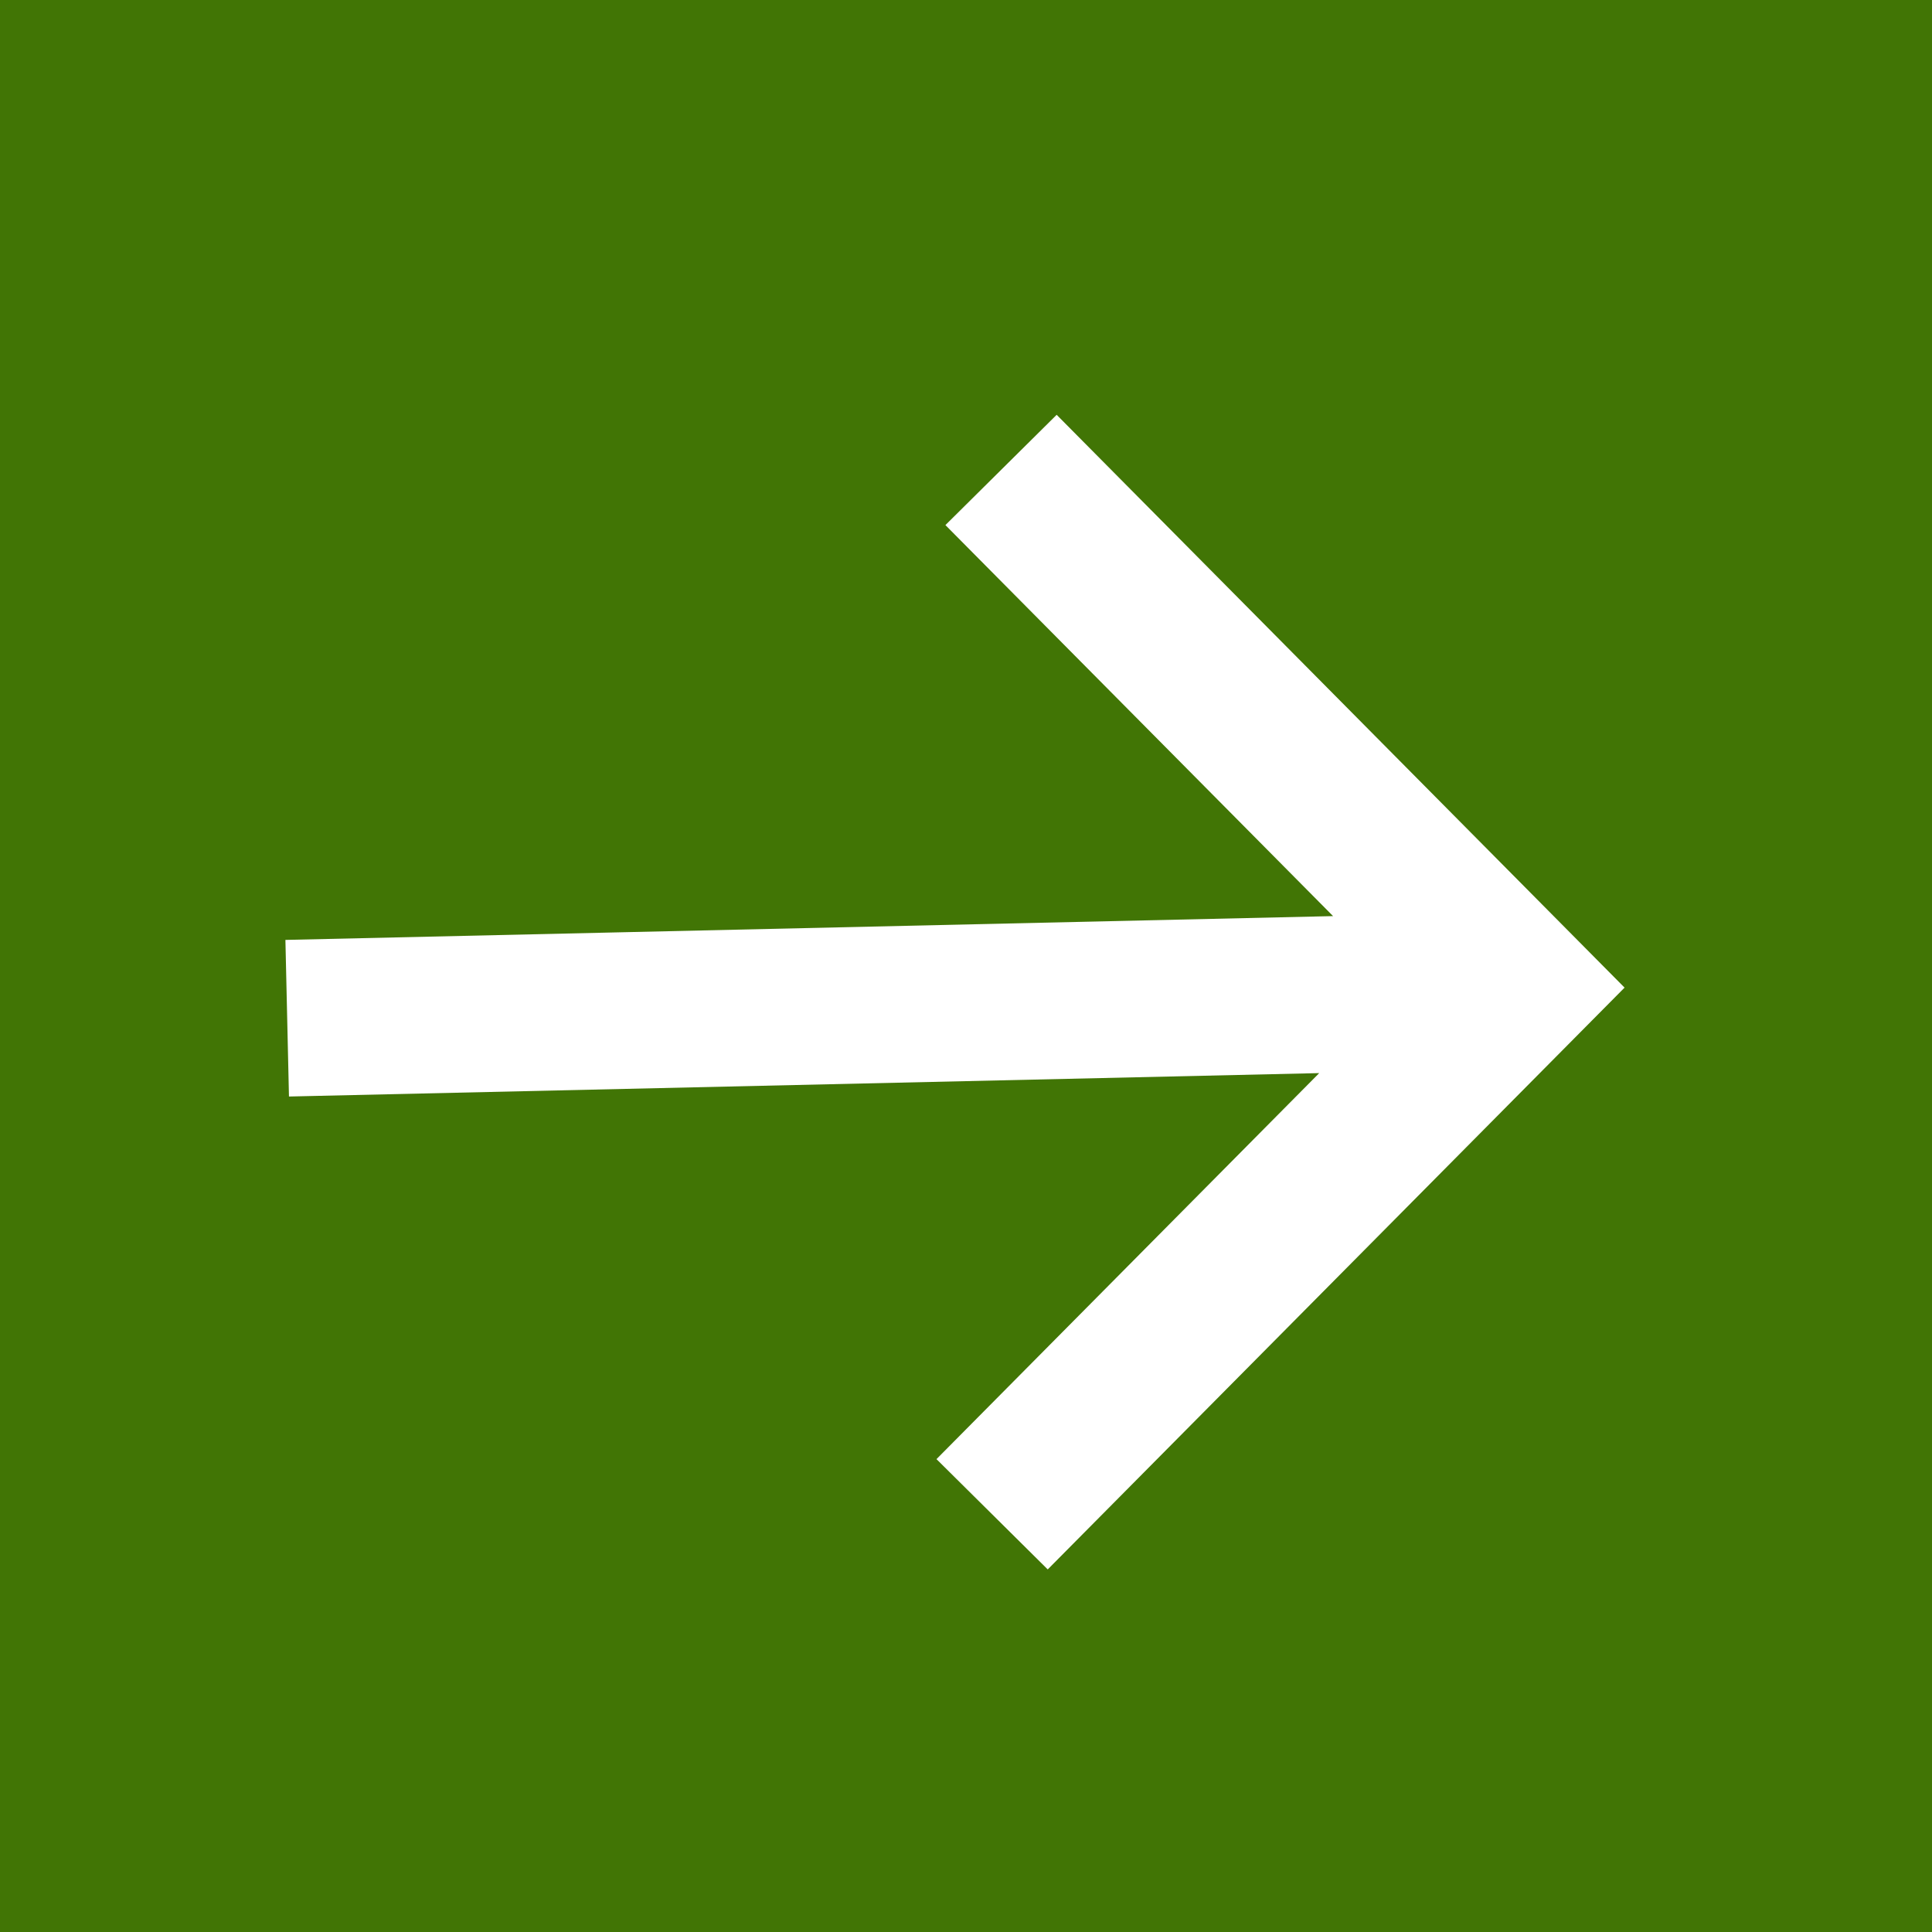
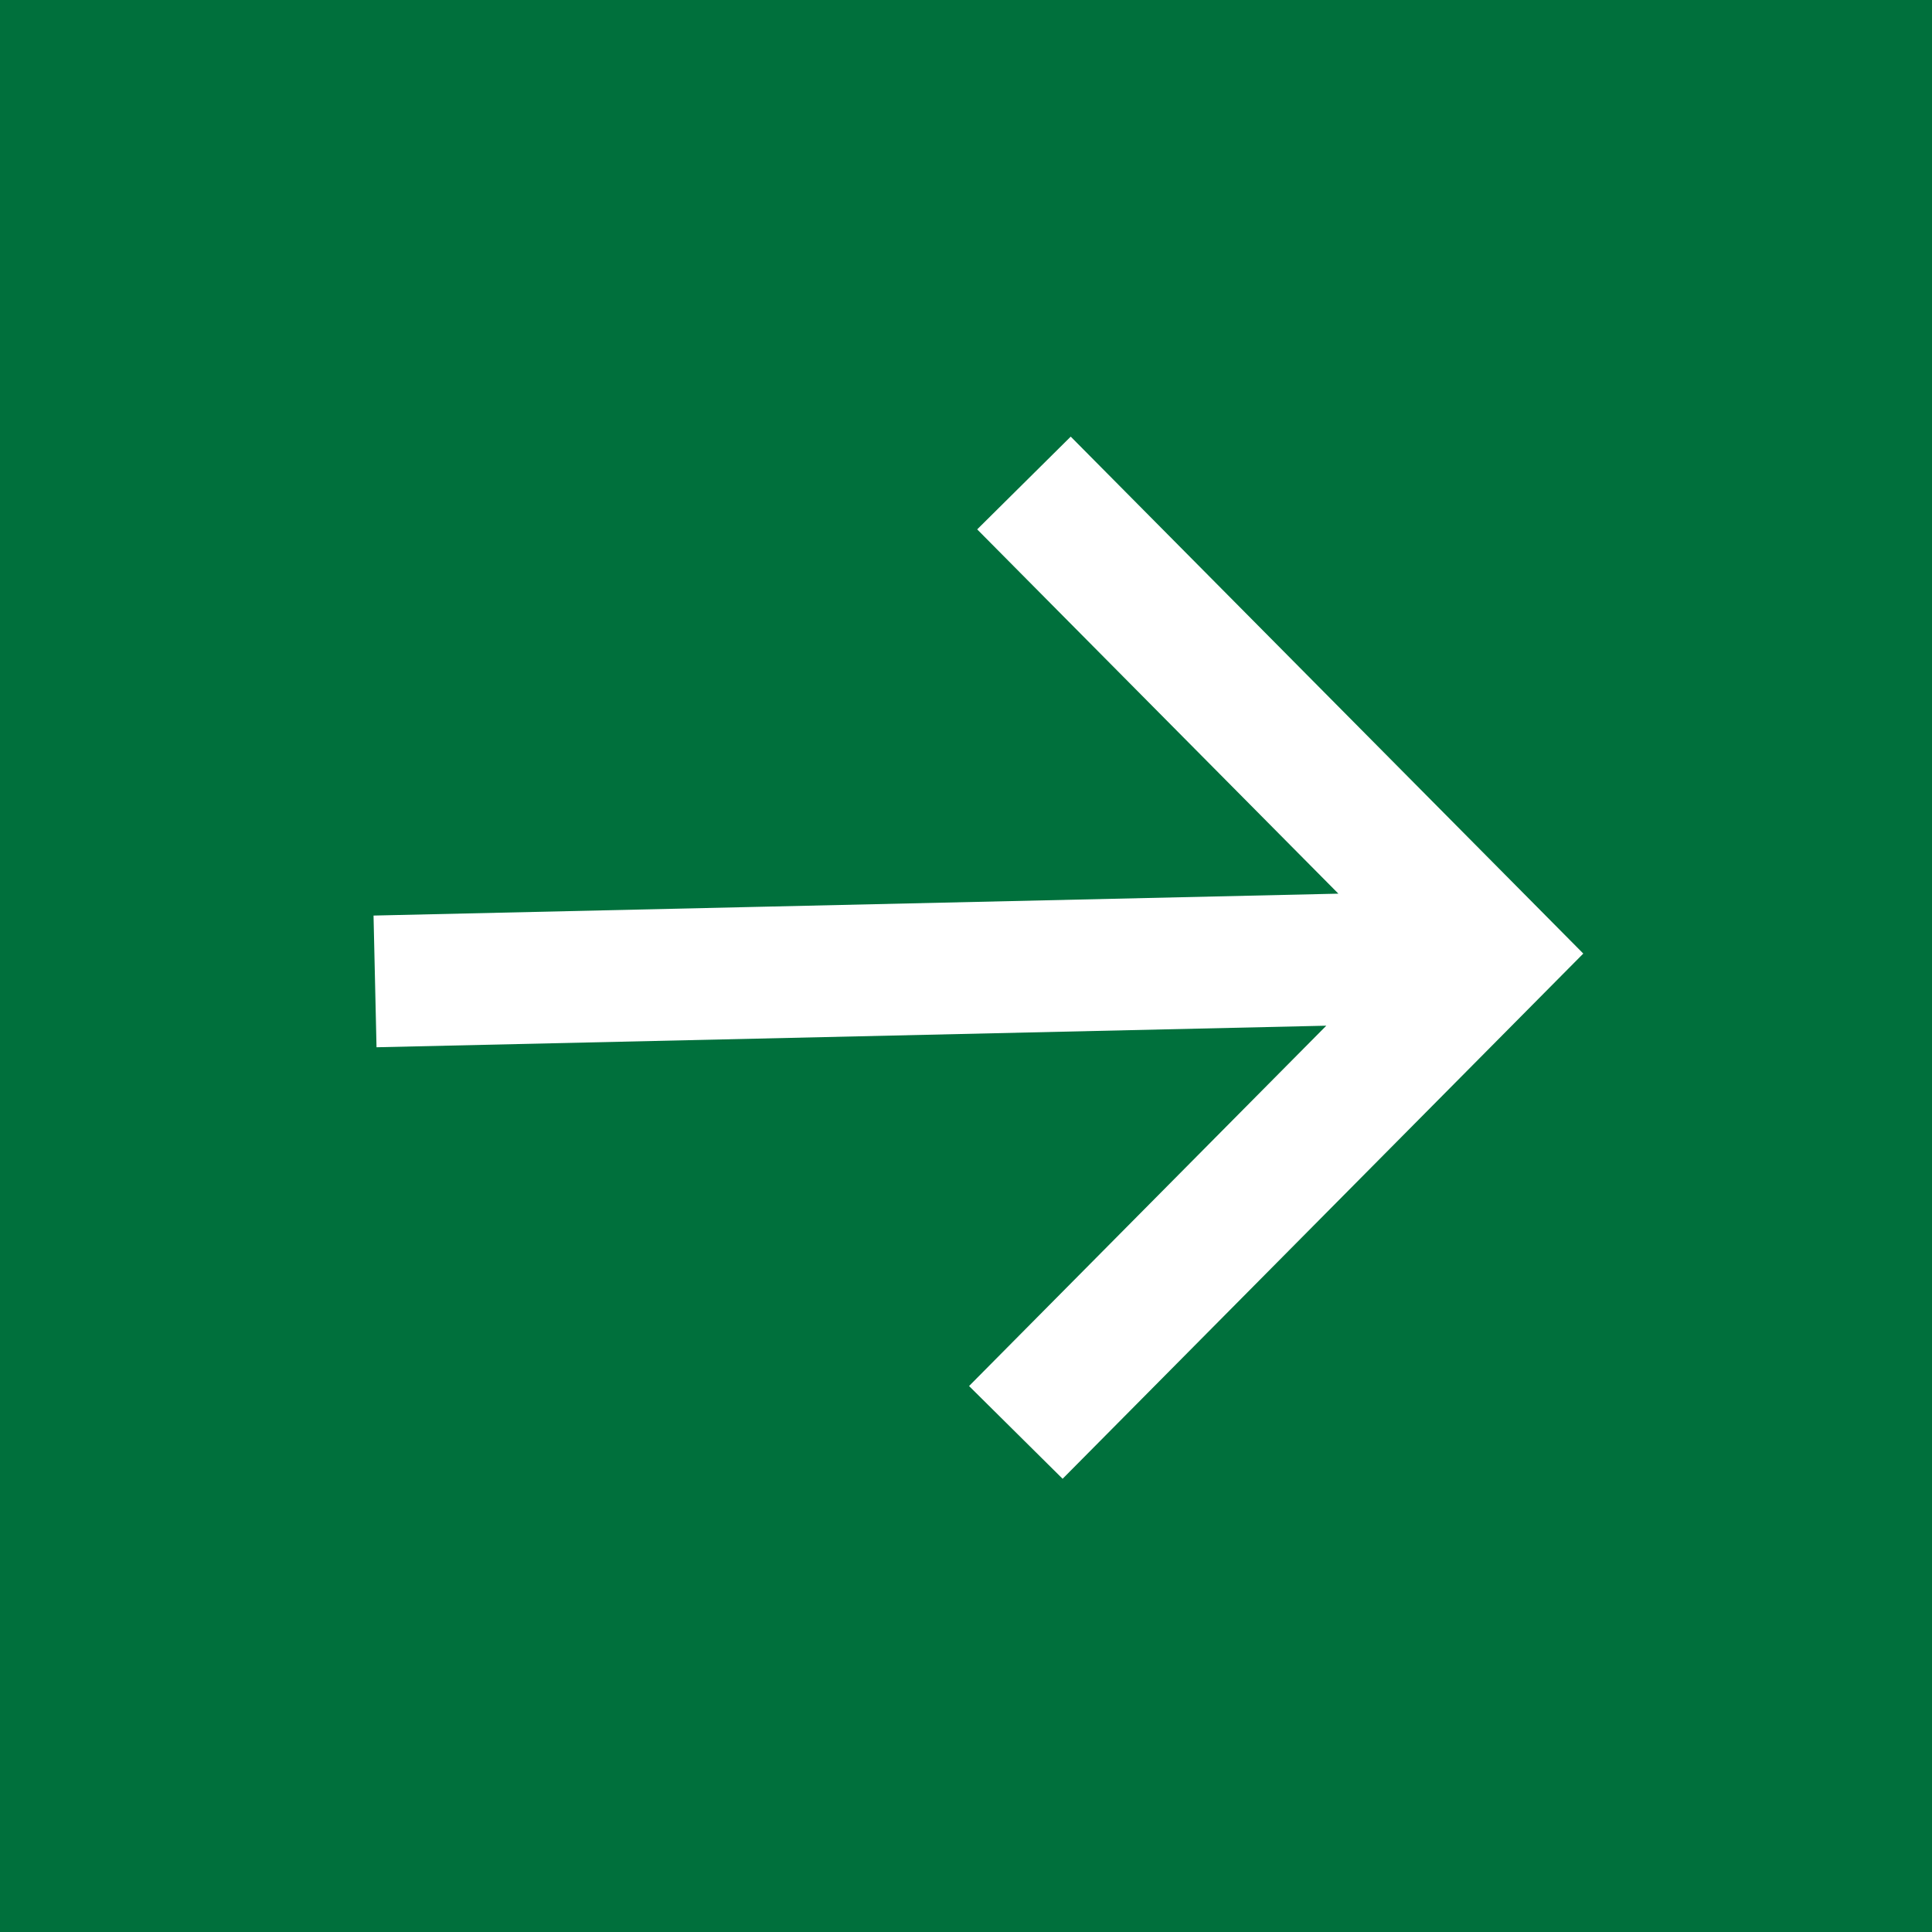
- <svg xmlns="http://www.w3.org/2000/svg" width="37px" height="37px" viewBox="0 0 37 37" version="1.1">
+ <svg xmlns="http://www.w3.org/2000/svg" width="44px" height="44px" viewBox="0 0 44 44" version="1.1">
  <g id="Page-1" stroke="none" stroke-width="1" fill="none" fill-rule="evenodd">
    <g id="Mobile-home-A-Copy-17" transform="translate(-37, -647)">
      <g id="Group" transform="translate(37, 647)">
-         <rect id="Rectangle" fill="#417505" x="0" y="0" width="37" height="37" />
-         <path d="M19,29 L29,18.914 L19.171,9 M27.5,19 L5.5,19.5" id="Combined-Shape" stroke="#FFFFFF" stroke-width="3" />
+         <rect id="Rectangle" fill="#00703C" x="0" y="0" width="44" height="44" />
+         <path d="M23.135,32.622 L33.946,21.717 L23.32,11 M32.324,21.811 L8.541,22.351" id="Combined-Shape" stroke="#FFFFFF" stroke-width="3" />
      </g>
    </g>
  </g>
</svg>
